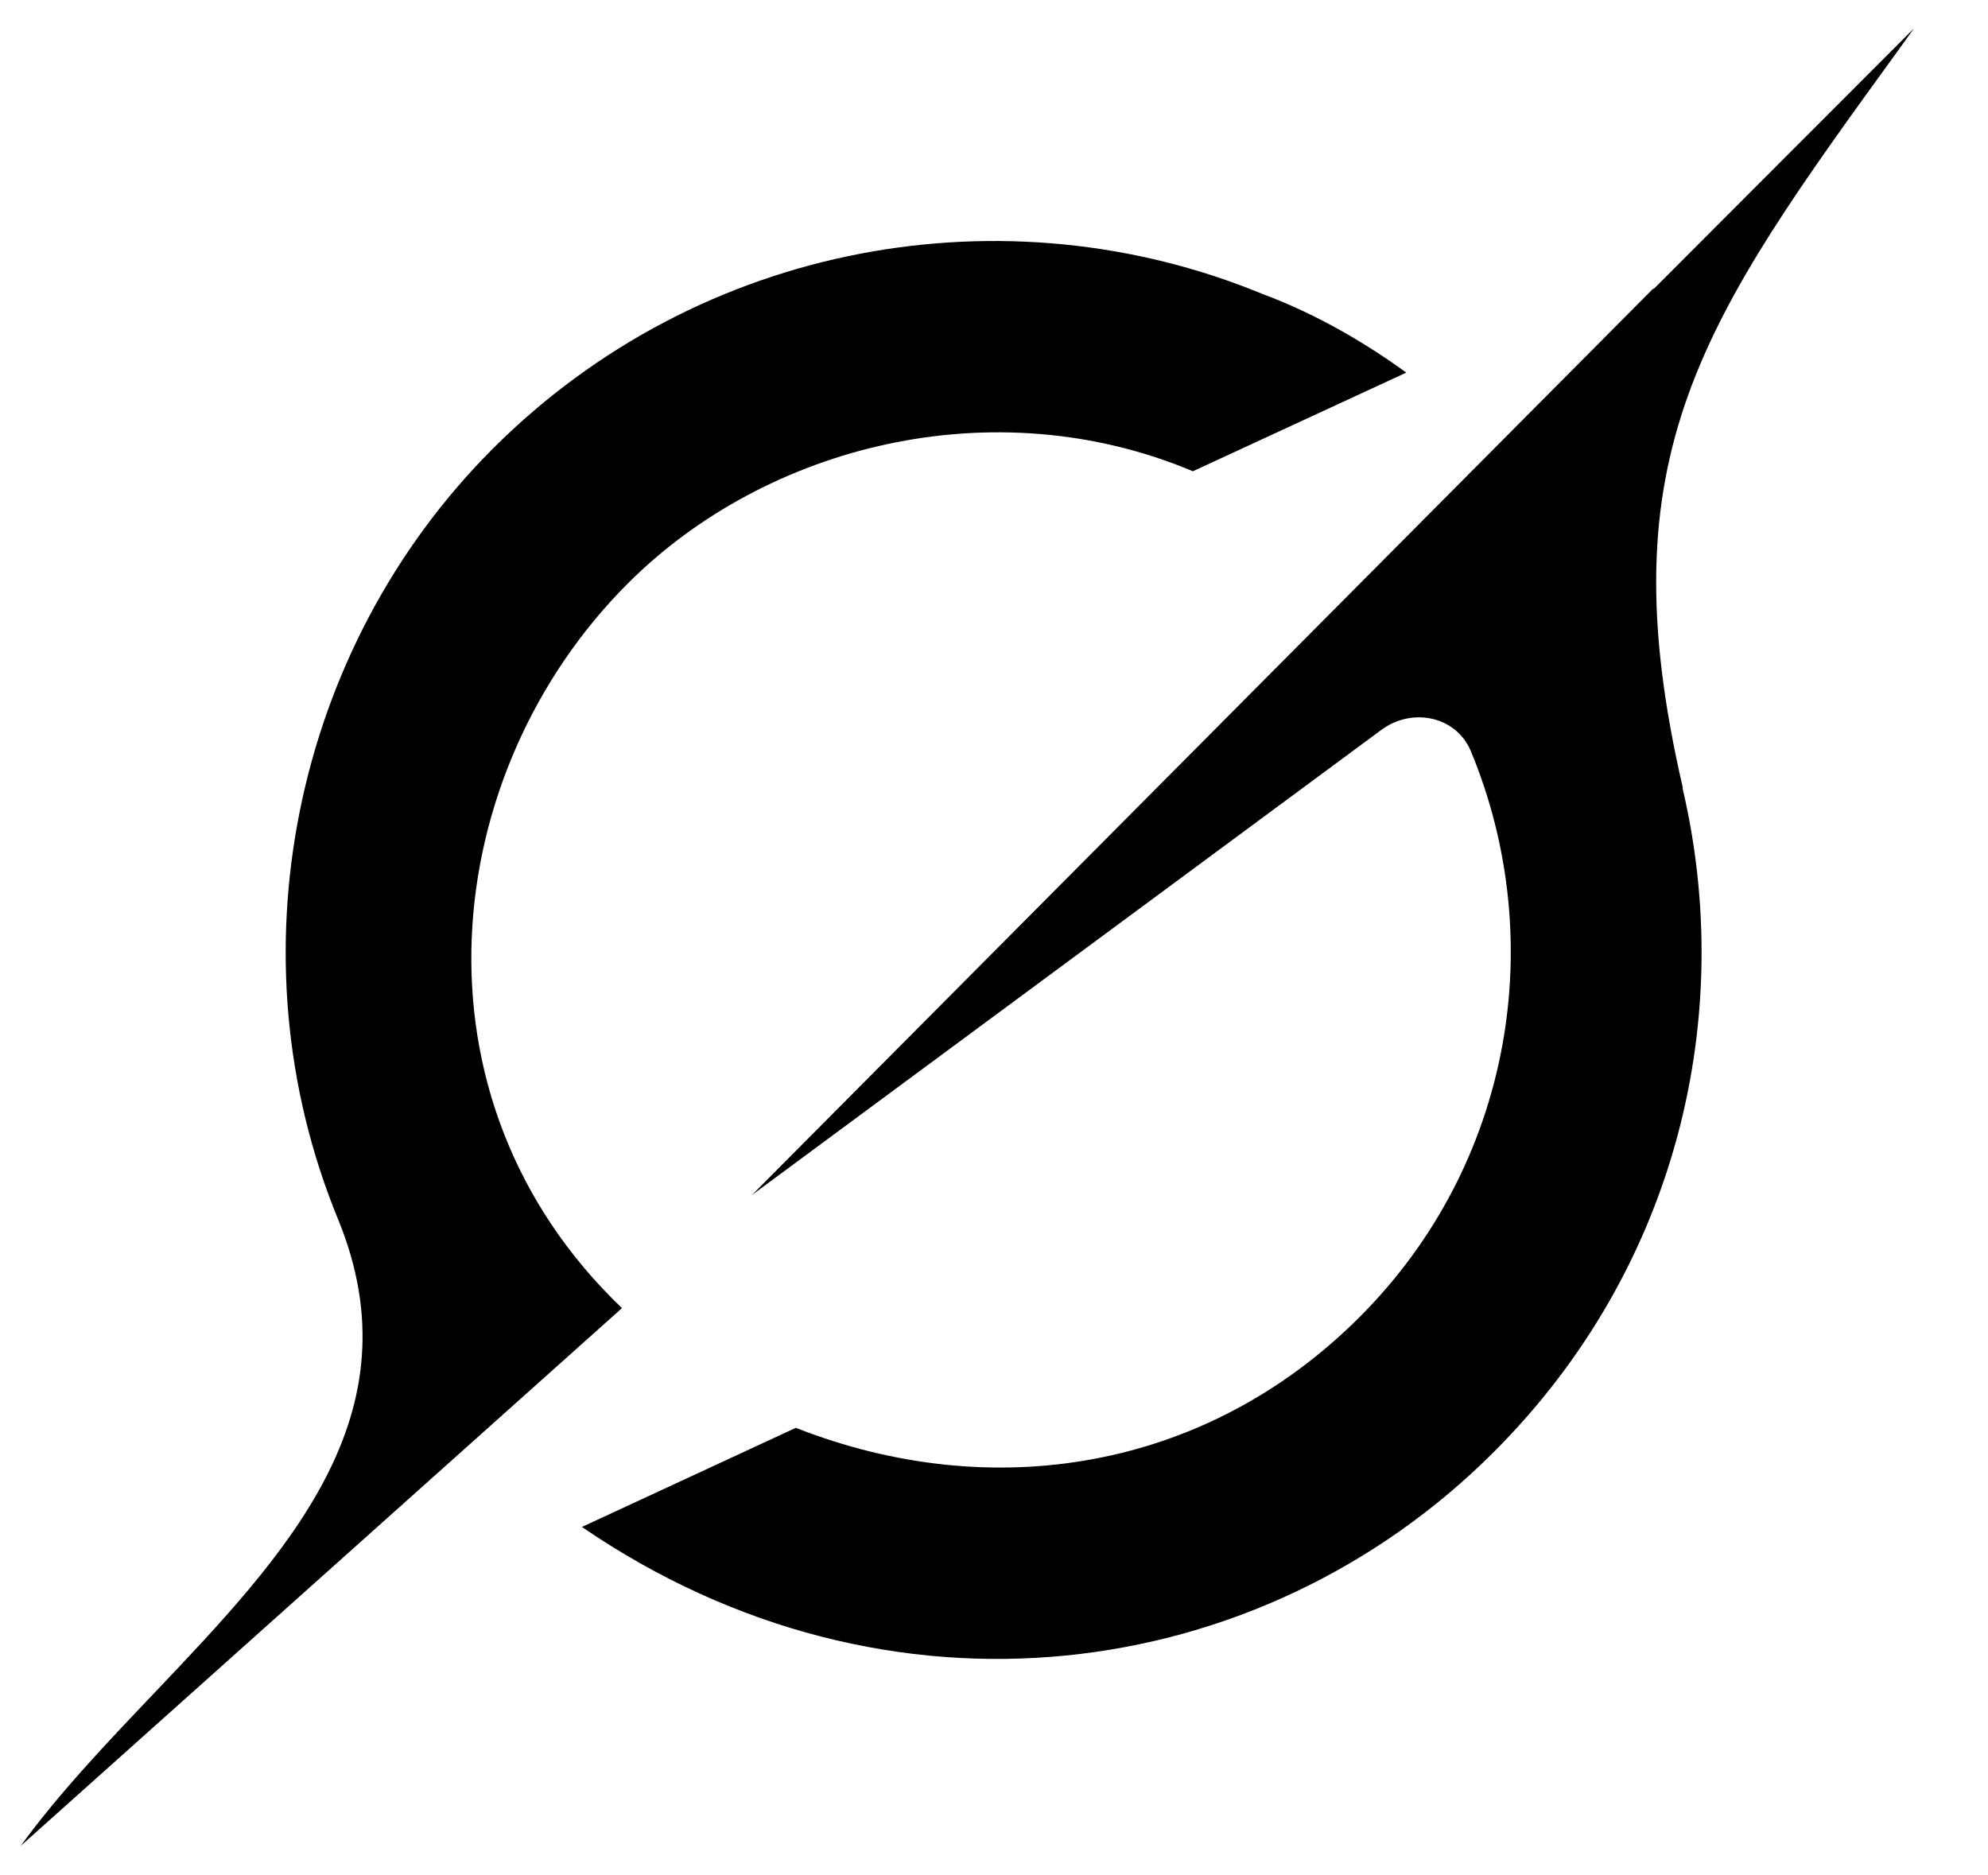
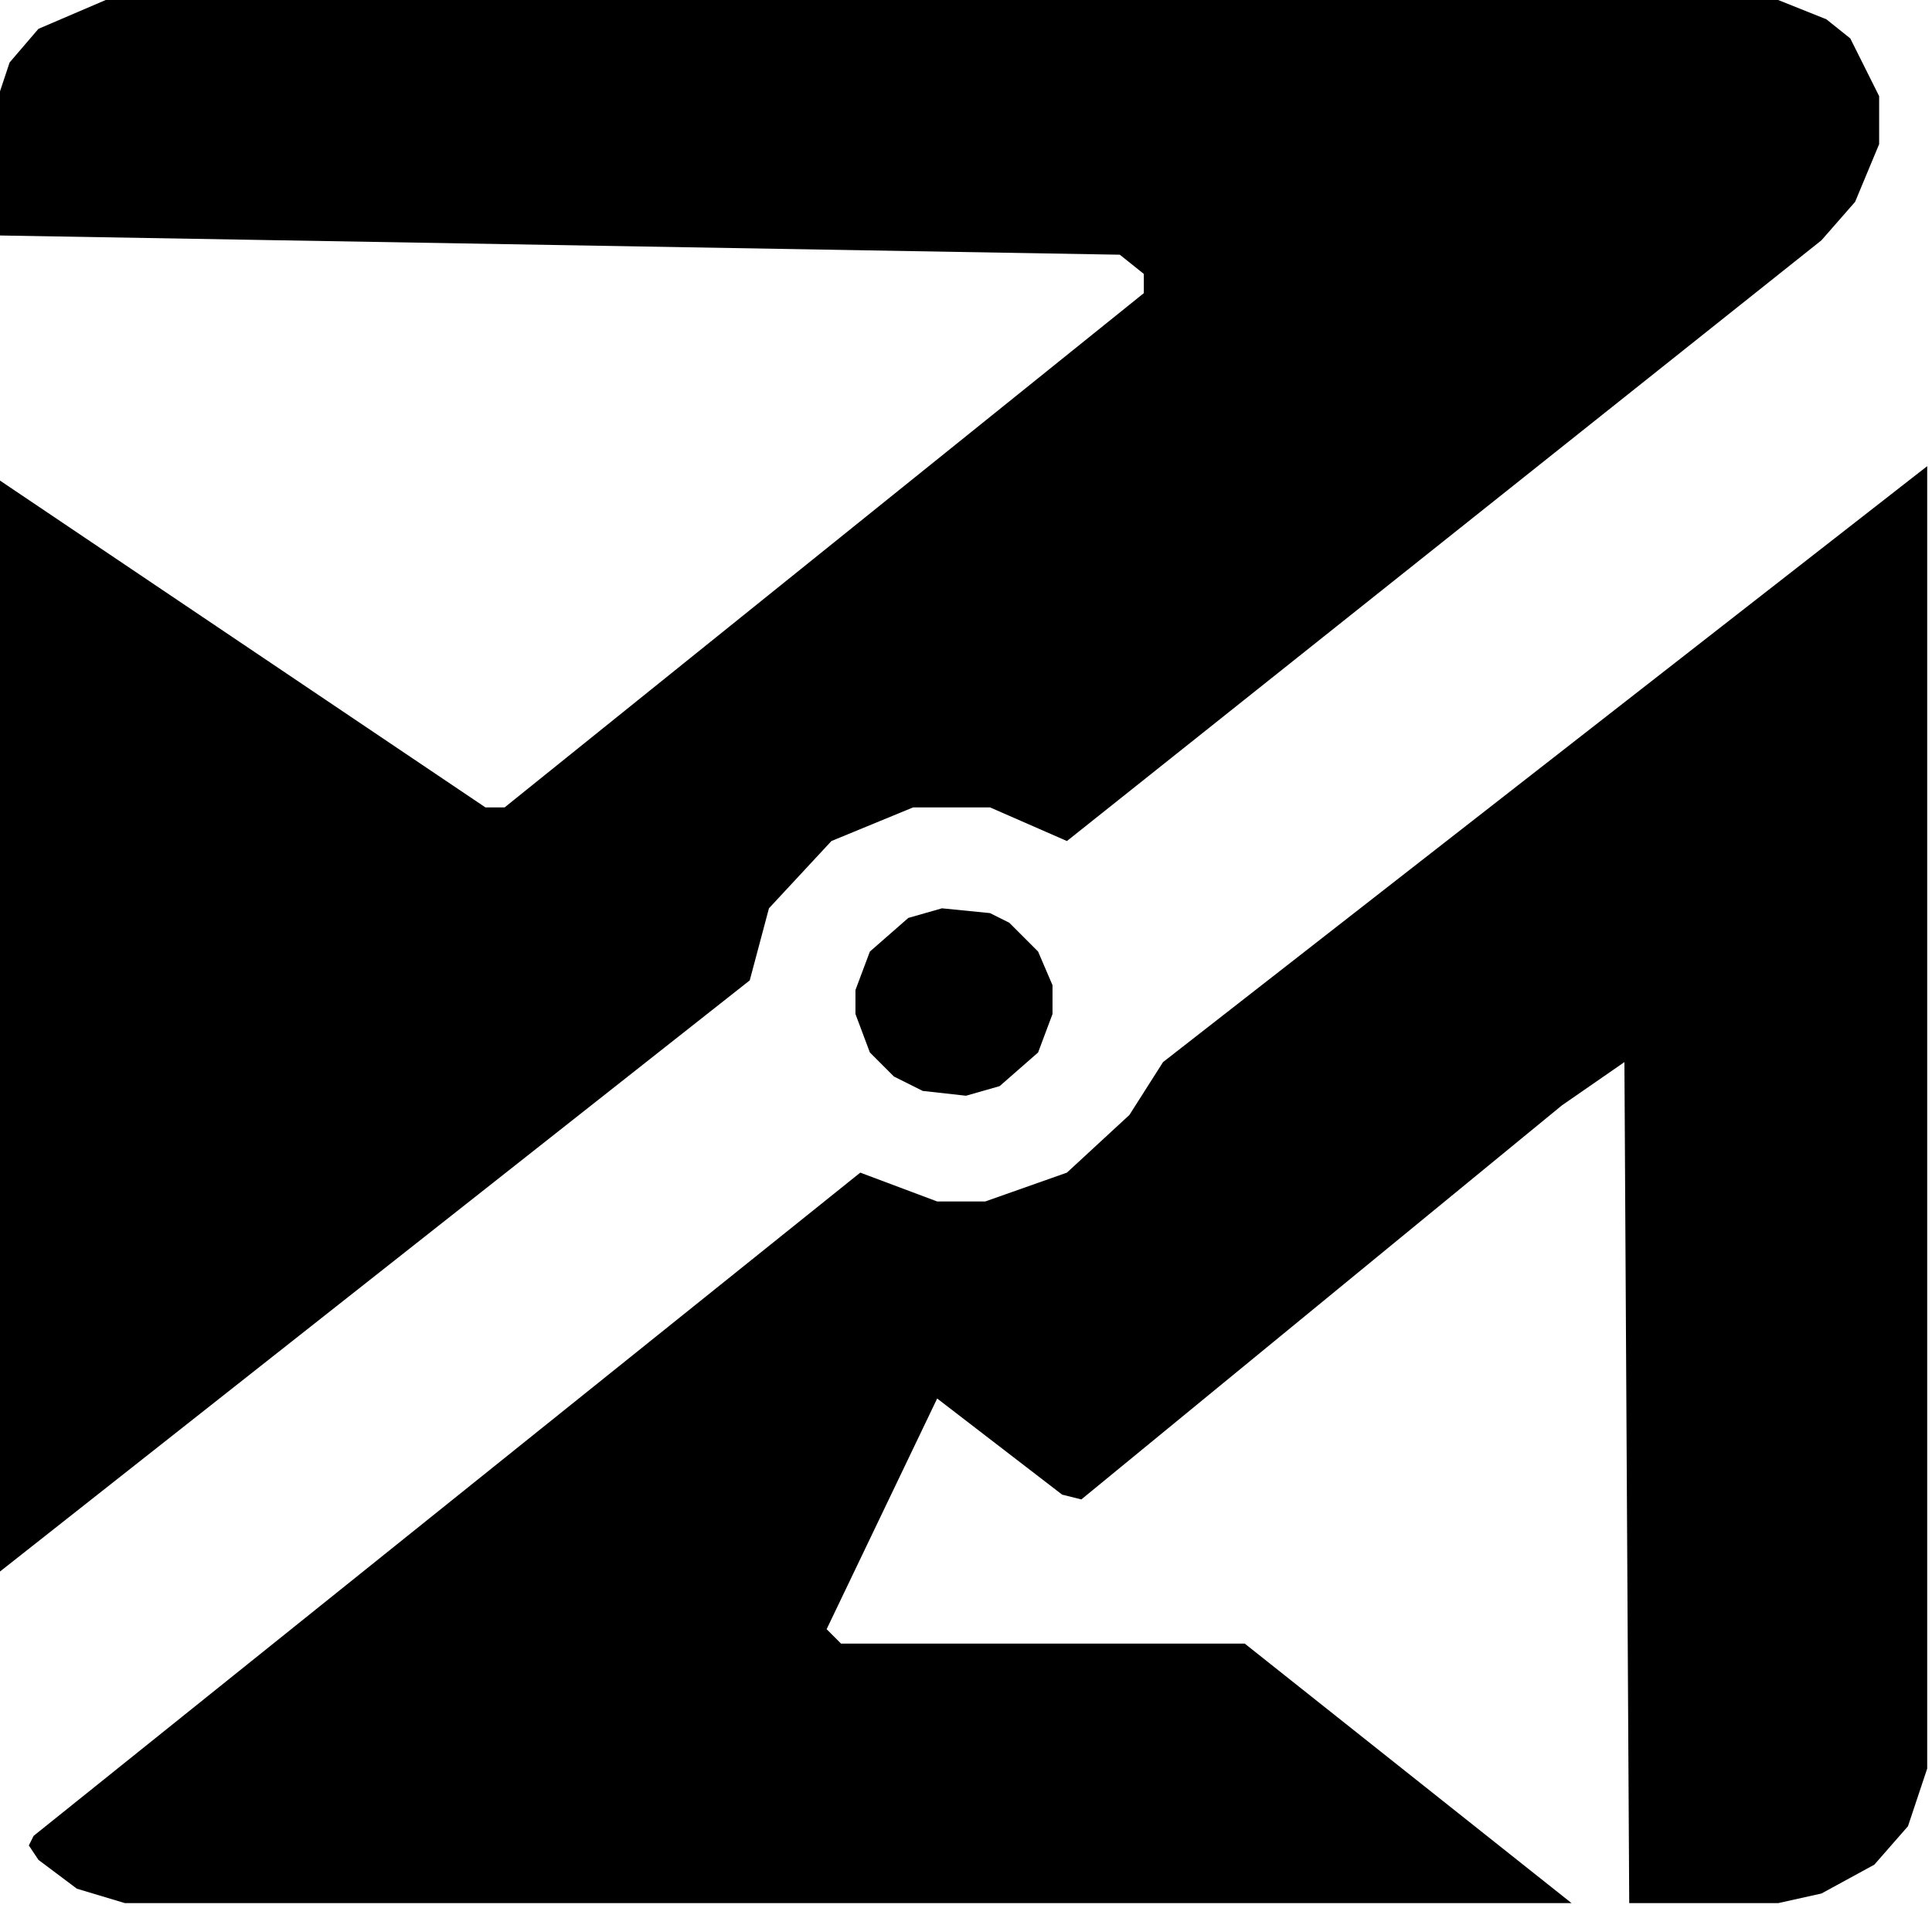
- <svg xmlns="http://www.w3.org/2000/svg" width="35" height="33" viewBox="0 0 35 33" fill="none" class="fill-primary max-w-full [&amp;&gt;path]:hidden sm:[&amp;&gt;path]:block [&amp;&gt;#mark]:block [&amp;&gt;#furigana]:opacity-60 [&amp;&gt;#subtitle]:opacity-60 w-[1.75rem] h-[1.75rem]">
-   <path d="M13.237 21.041L24.319 12.851C24.862 12.449 25.638 12.606 25.897 13.229C27.26 16.518 26.651 20.471 23.94 23.185C21.23 25.899 17.458 26.494 14.011 25.139L10.245 26.884C15.646 30.581 22.205 29.666 26.304 25.56C29.555 22.305 30.562 17.868 29.62 13.867L29.629 13.876C28.264 7.998 29.965 5.649 33.449 0.845C33.531 0.731 33.614 0.617 33.696 0.5L29.111 5.091V5.076L13.234 21.044" fill="currentColor" id="mark" />
-   <path d="M10.95 23.031C7.073 19.323 7.742 13.585 11.05 10.276C13.496 7.827 17.504 6.828 21.002 8.297L24.759 6.56C24.083 6.07 23.215 5.543 22.22 5.173C17.72 3.319 12.333 4.242 8.675 7.901C5.156 11.424 4.05 16.84 5.95 21.462C7.369 24.916 5.043 27.36 2.699 29.826C1.868 30.7 1.035 31.575 0.364 32.5L10.947 23.034" fill="currentColor" id="mark" />
+ <svg xmlns="http://www.w3.org/2000/svg" viewBox="0 0 402 397" role="img" aria-labelledby="title">
+   <path fill="currentColor" fill-rule="evenodd" d="M 401.0,97.0 242.0,221.0 235.0,232.0 222.0,244.0 205.0,250.0 195.0,250.0 179.0,244.0 7.0,382.0 6.0,384.0 8.0,387.0 16.0,393.0 26.0,396.0 327.0,396.0 259.0,342.0 175.0,342.0 172.0,339.0 195.0,291.0 221.0,311.0 225.0,312.0 325.0,230.0 338.0,221.0 339.0,396.0 370.0,396.0 379.0,394.0 390.0,388.0 397.0,380.0 401.0,368.0 Z M 0.0,327.0 156.0,204.0 160.0,189.0 173.0,175.0 190.0,168.0 206.0,168.0 222.0,175.0 379.0,50.0 386.0,42.0 391.0,30.0 391.0,20.0 385.0,8.0 380.0,4.0 370.0,0.0 22.0,0.0 8.0,6.0 2.0,13.0 0.0,19.0 0.0,49.0 233.0,53.0 238.0,57.0 238.0,61.0 105.0,168.0 101.0,168.0 0.0,100.0 Z M 196.0,189.0 189.0,191.0 181.0,198.0 178.0,206.0 178.0,211.0 181.0,219.0 186.0,224.0 192.0,227.0 201.0,228.0 208.0,226.0 216.0,219.0 219.0,211.0 219.0,205.0 216.0,198.0 210.0,192.0 206.0,190.0 Z" />
</svg>
